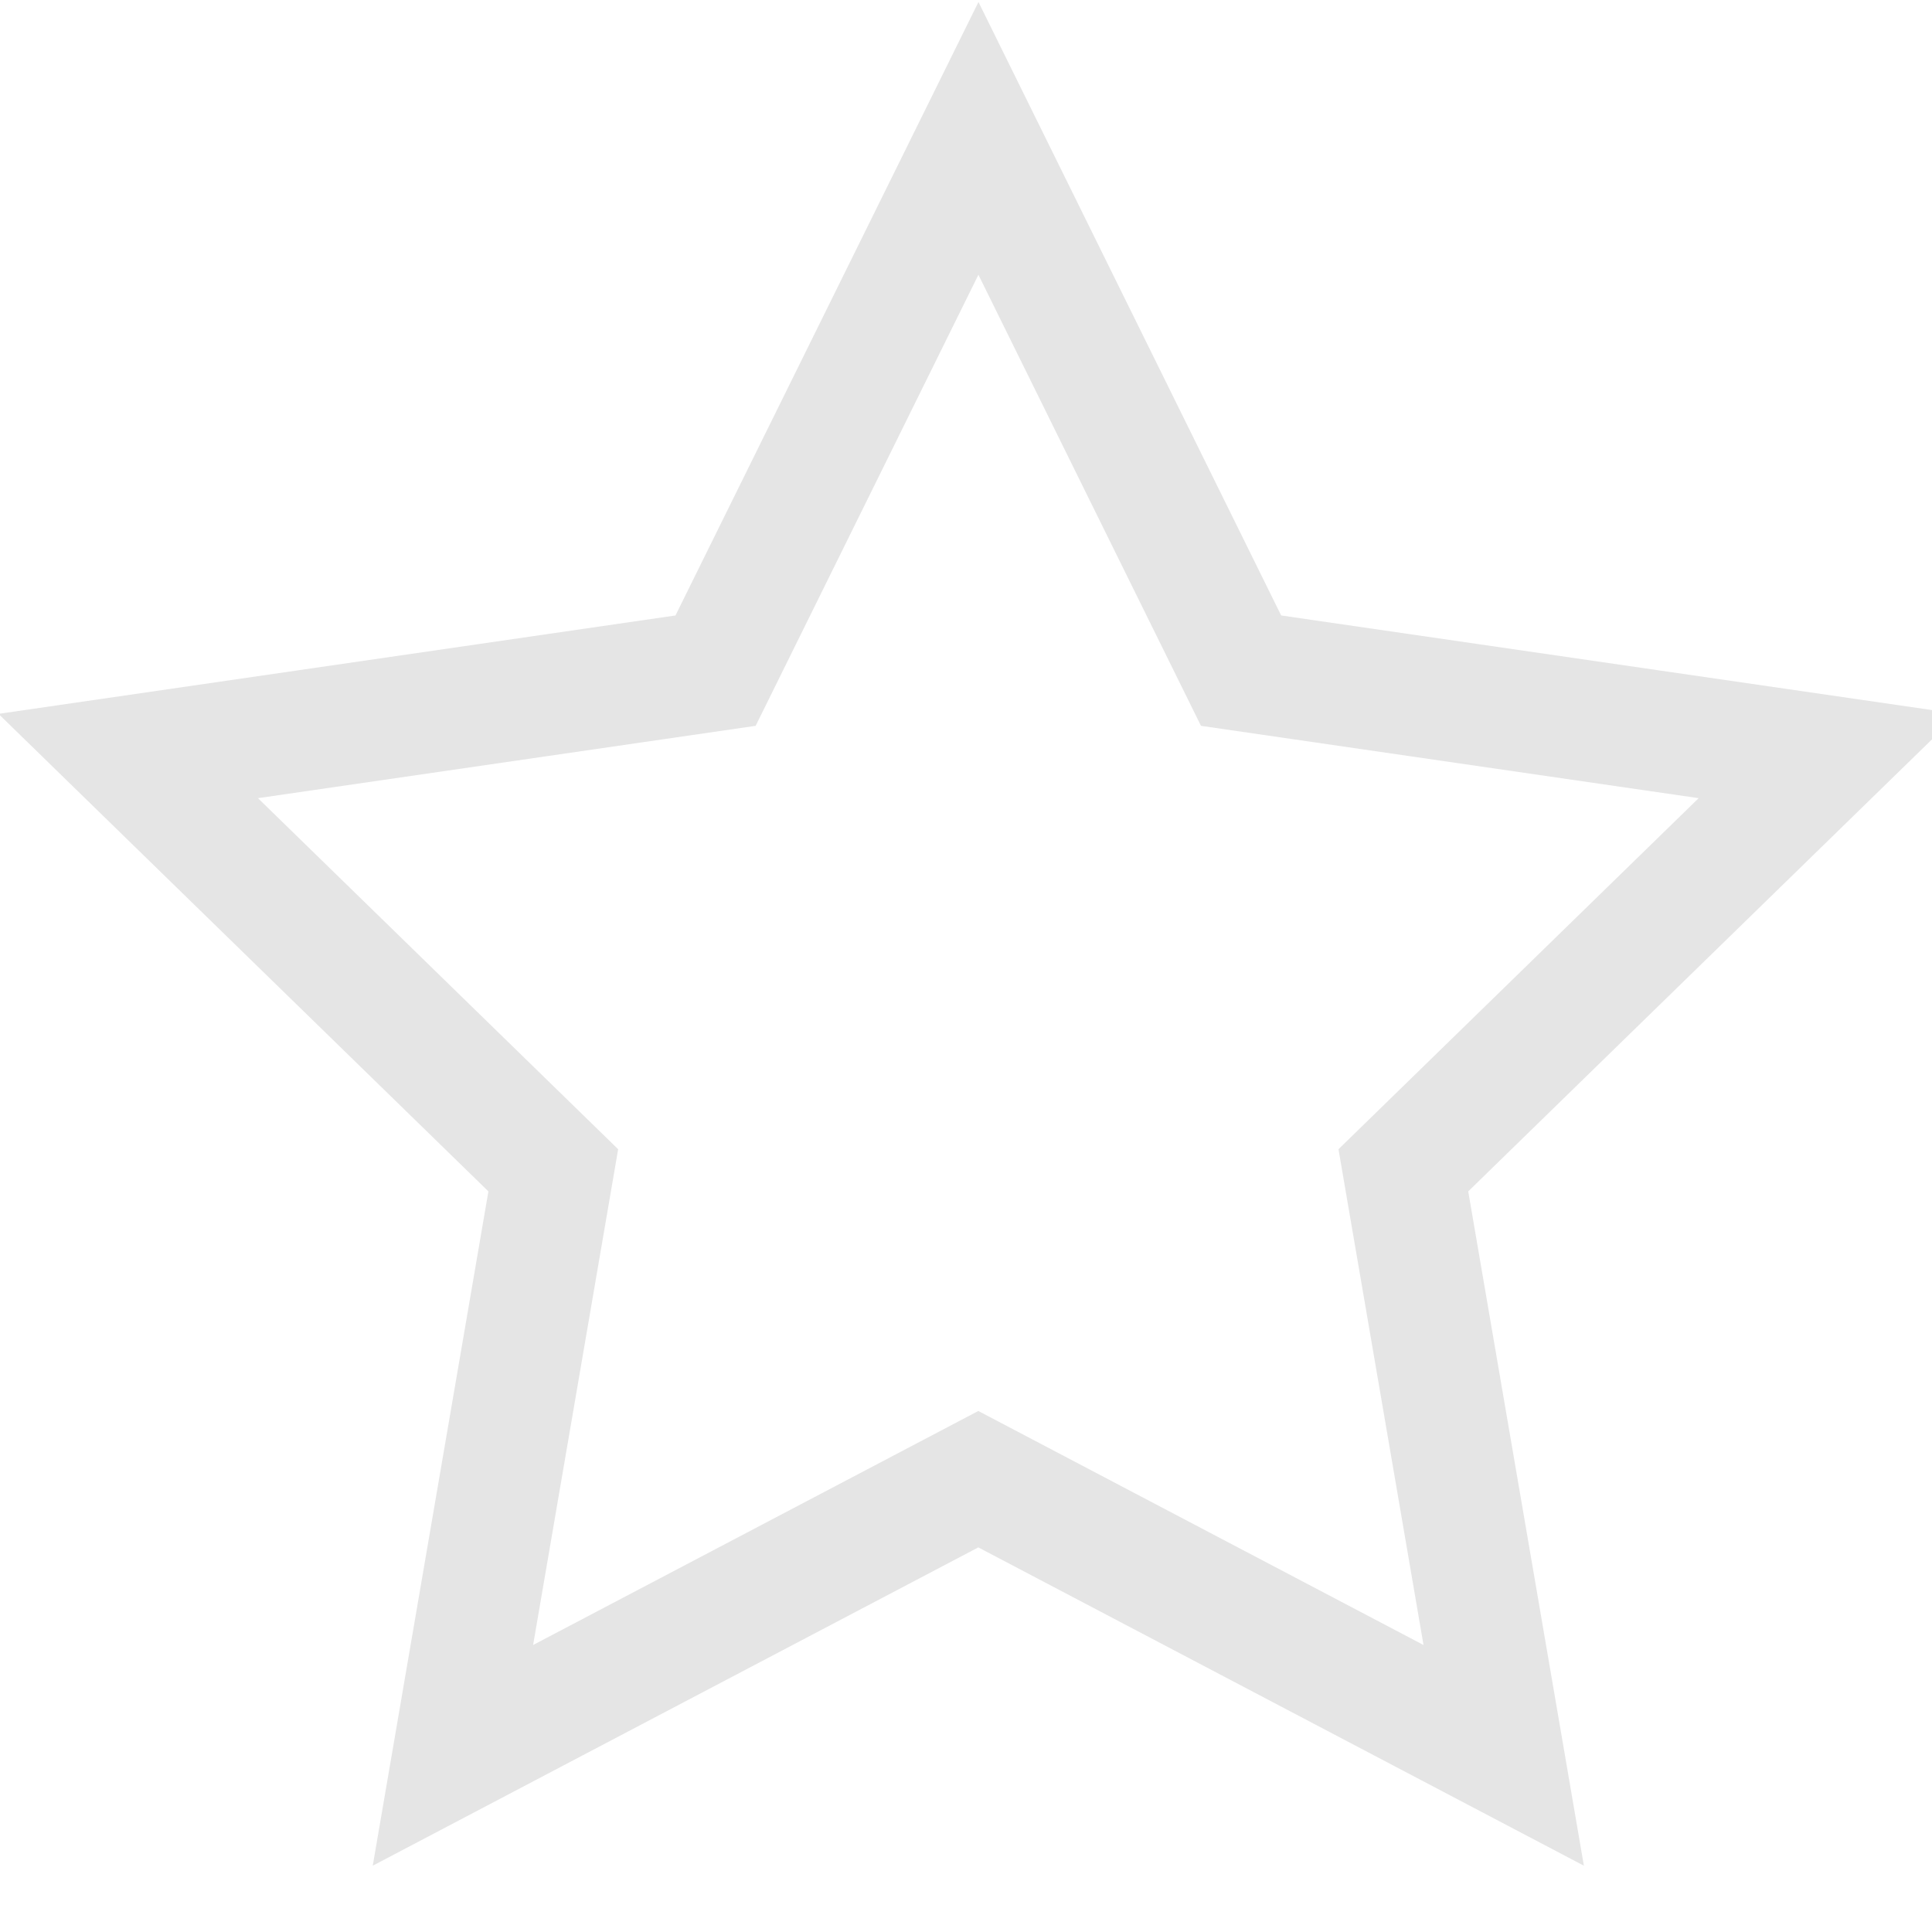
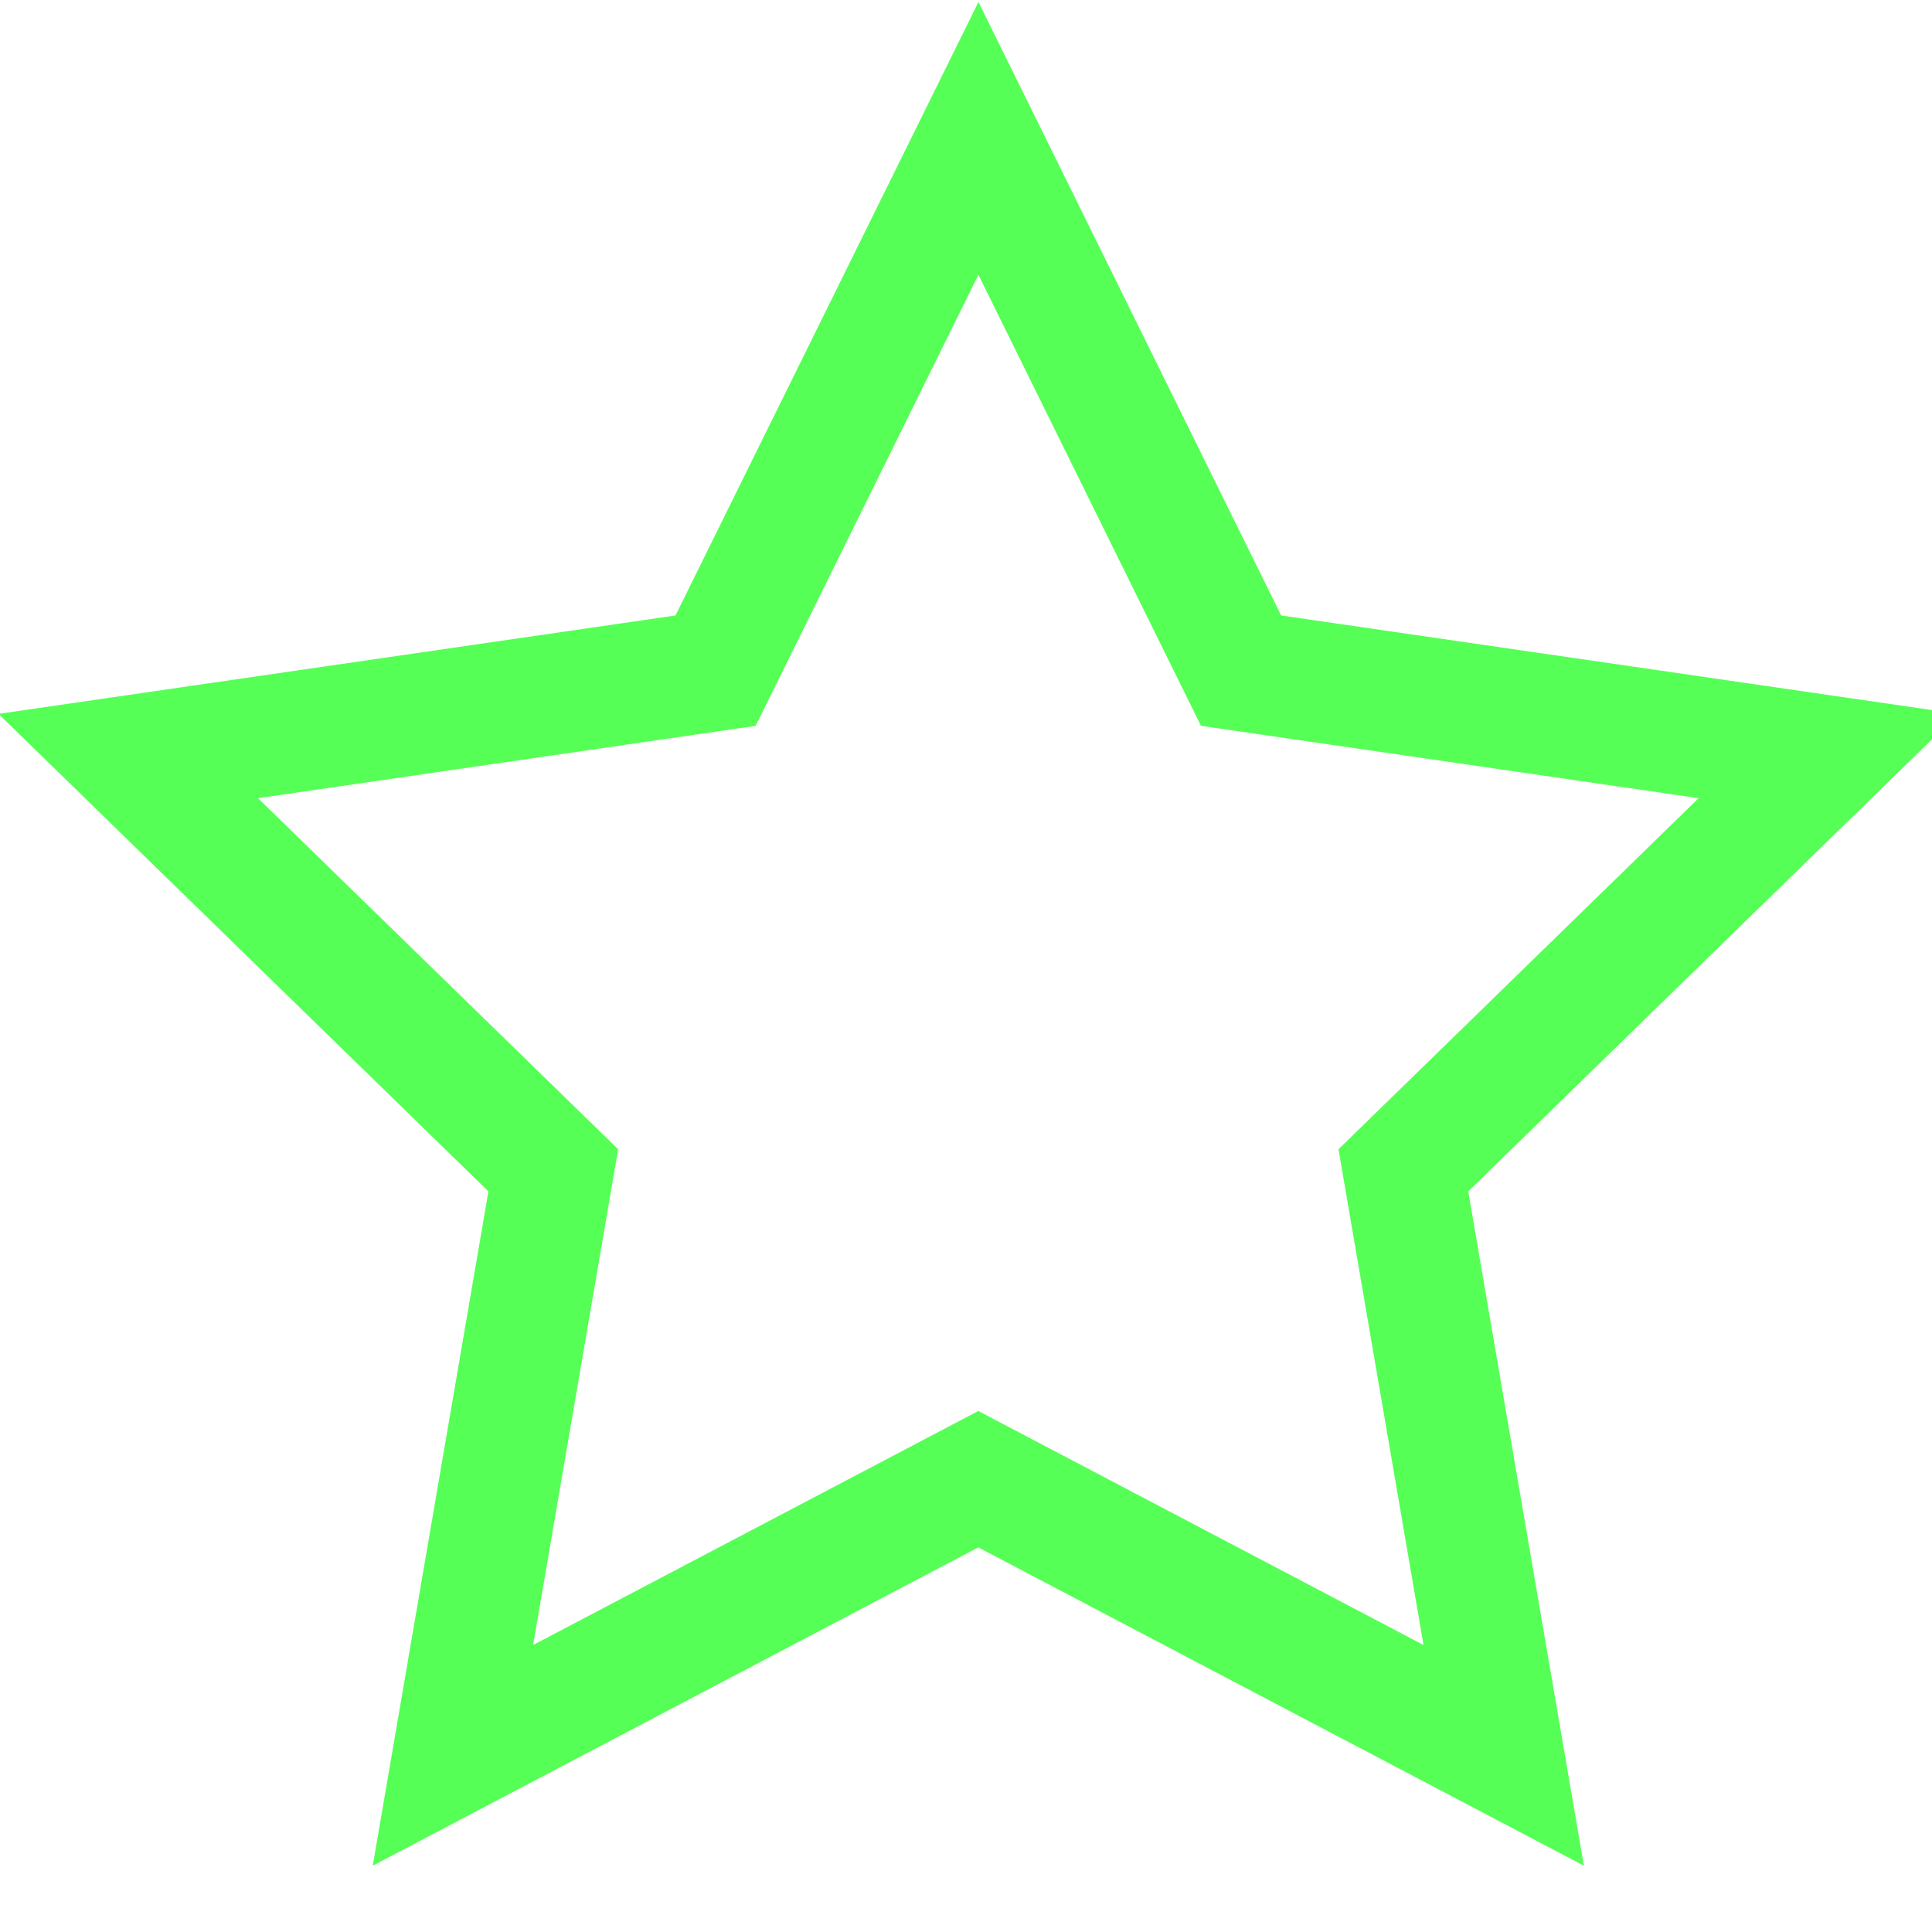
<svg xmlns="http://www.w3.org/2000/svg" width="16" height="16">
  <g>
-     <path id="svg_1" d="m8.103,1.146l2.175,4.408l4.864,0.707l-3.52,3.431l0.831,4.845l-4.351,-2.287l-4.351,2.287l0.831,-4.845l-3.52,-3.431l4.864,-0.707l2.177,-4.408z" stroke-width="1" stroke="#e5e5e5" fill="none" />
+     <path id="svg_1" d="m8.103,1.146l2.175,4.408l4.864,0.707l-3.52,3.431l0.831,4.845l-4.351,-2.287l-4.351,2.287l0.831,-4.845l-3.52,-3.431l4.864,-0.707l2.177,-4.408z" stroke-width="1" stroke="#56ff56" fill="none" />
  </g>
</svg>
